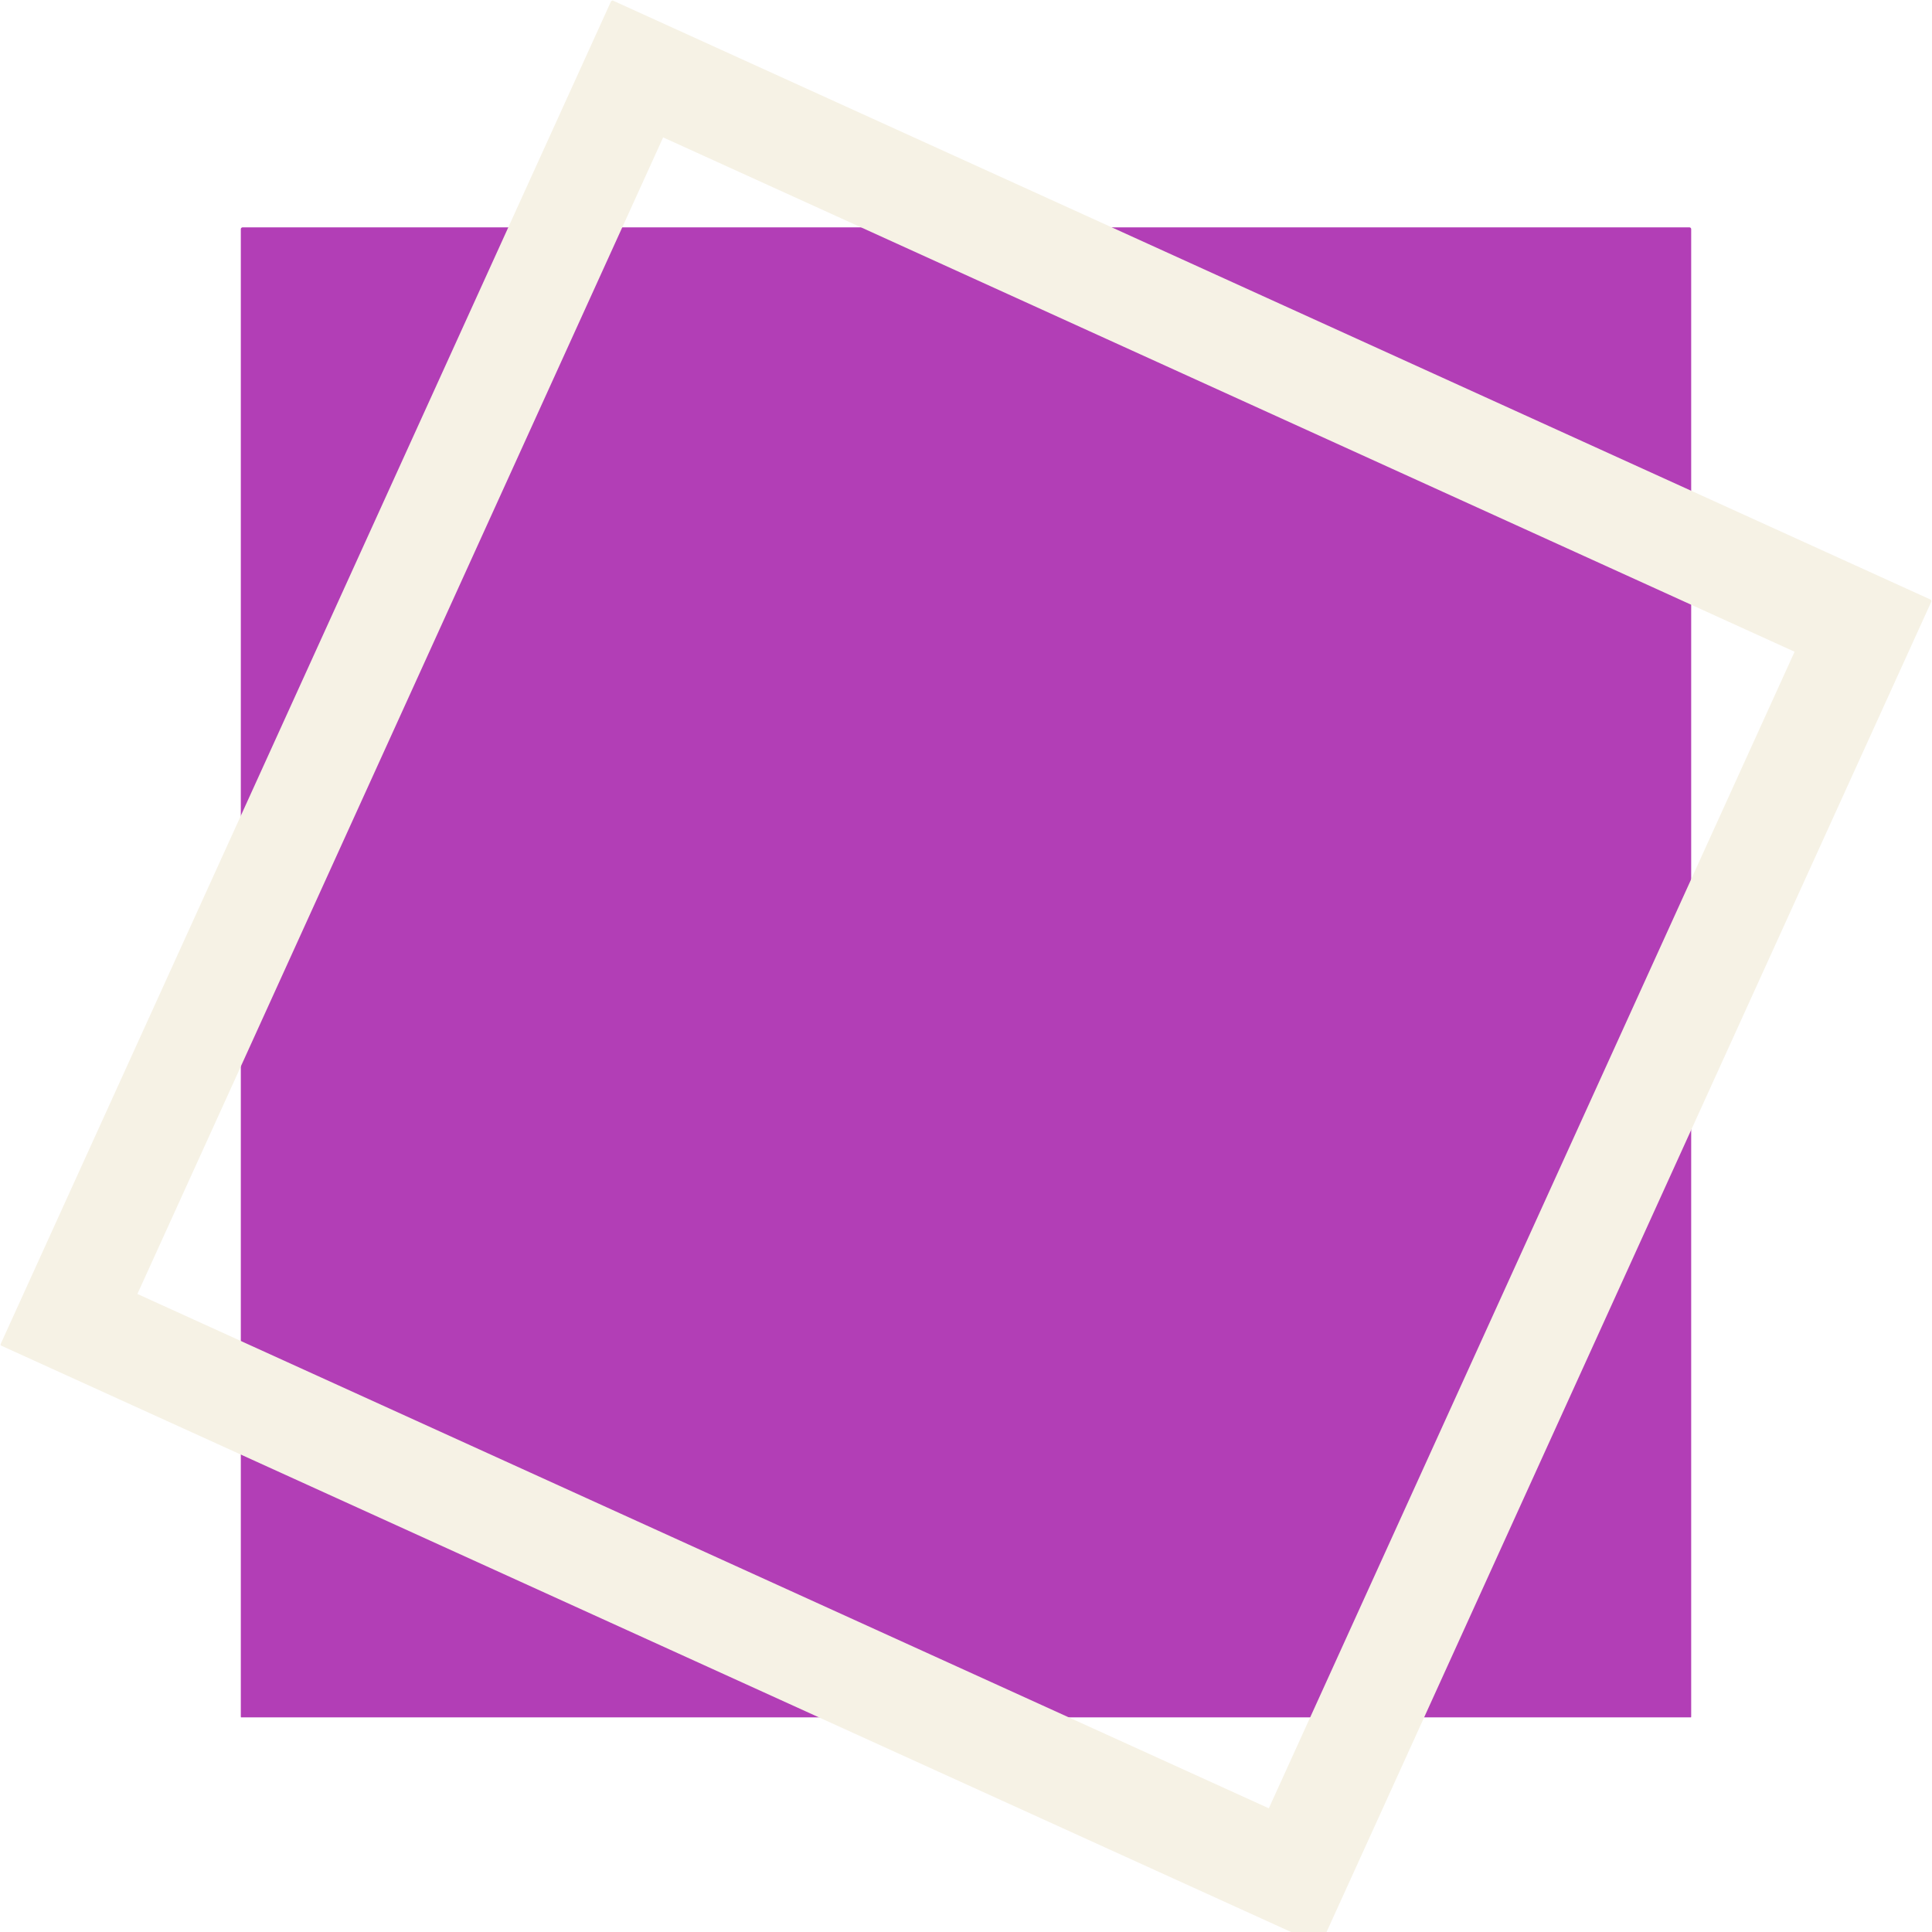
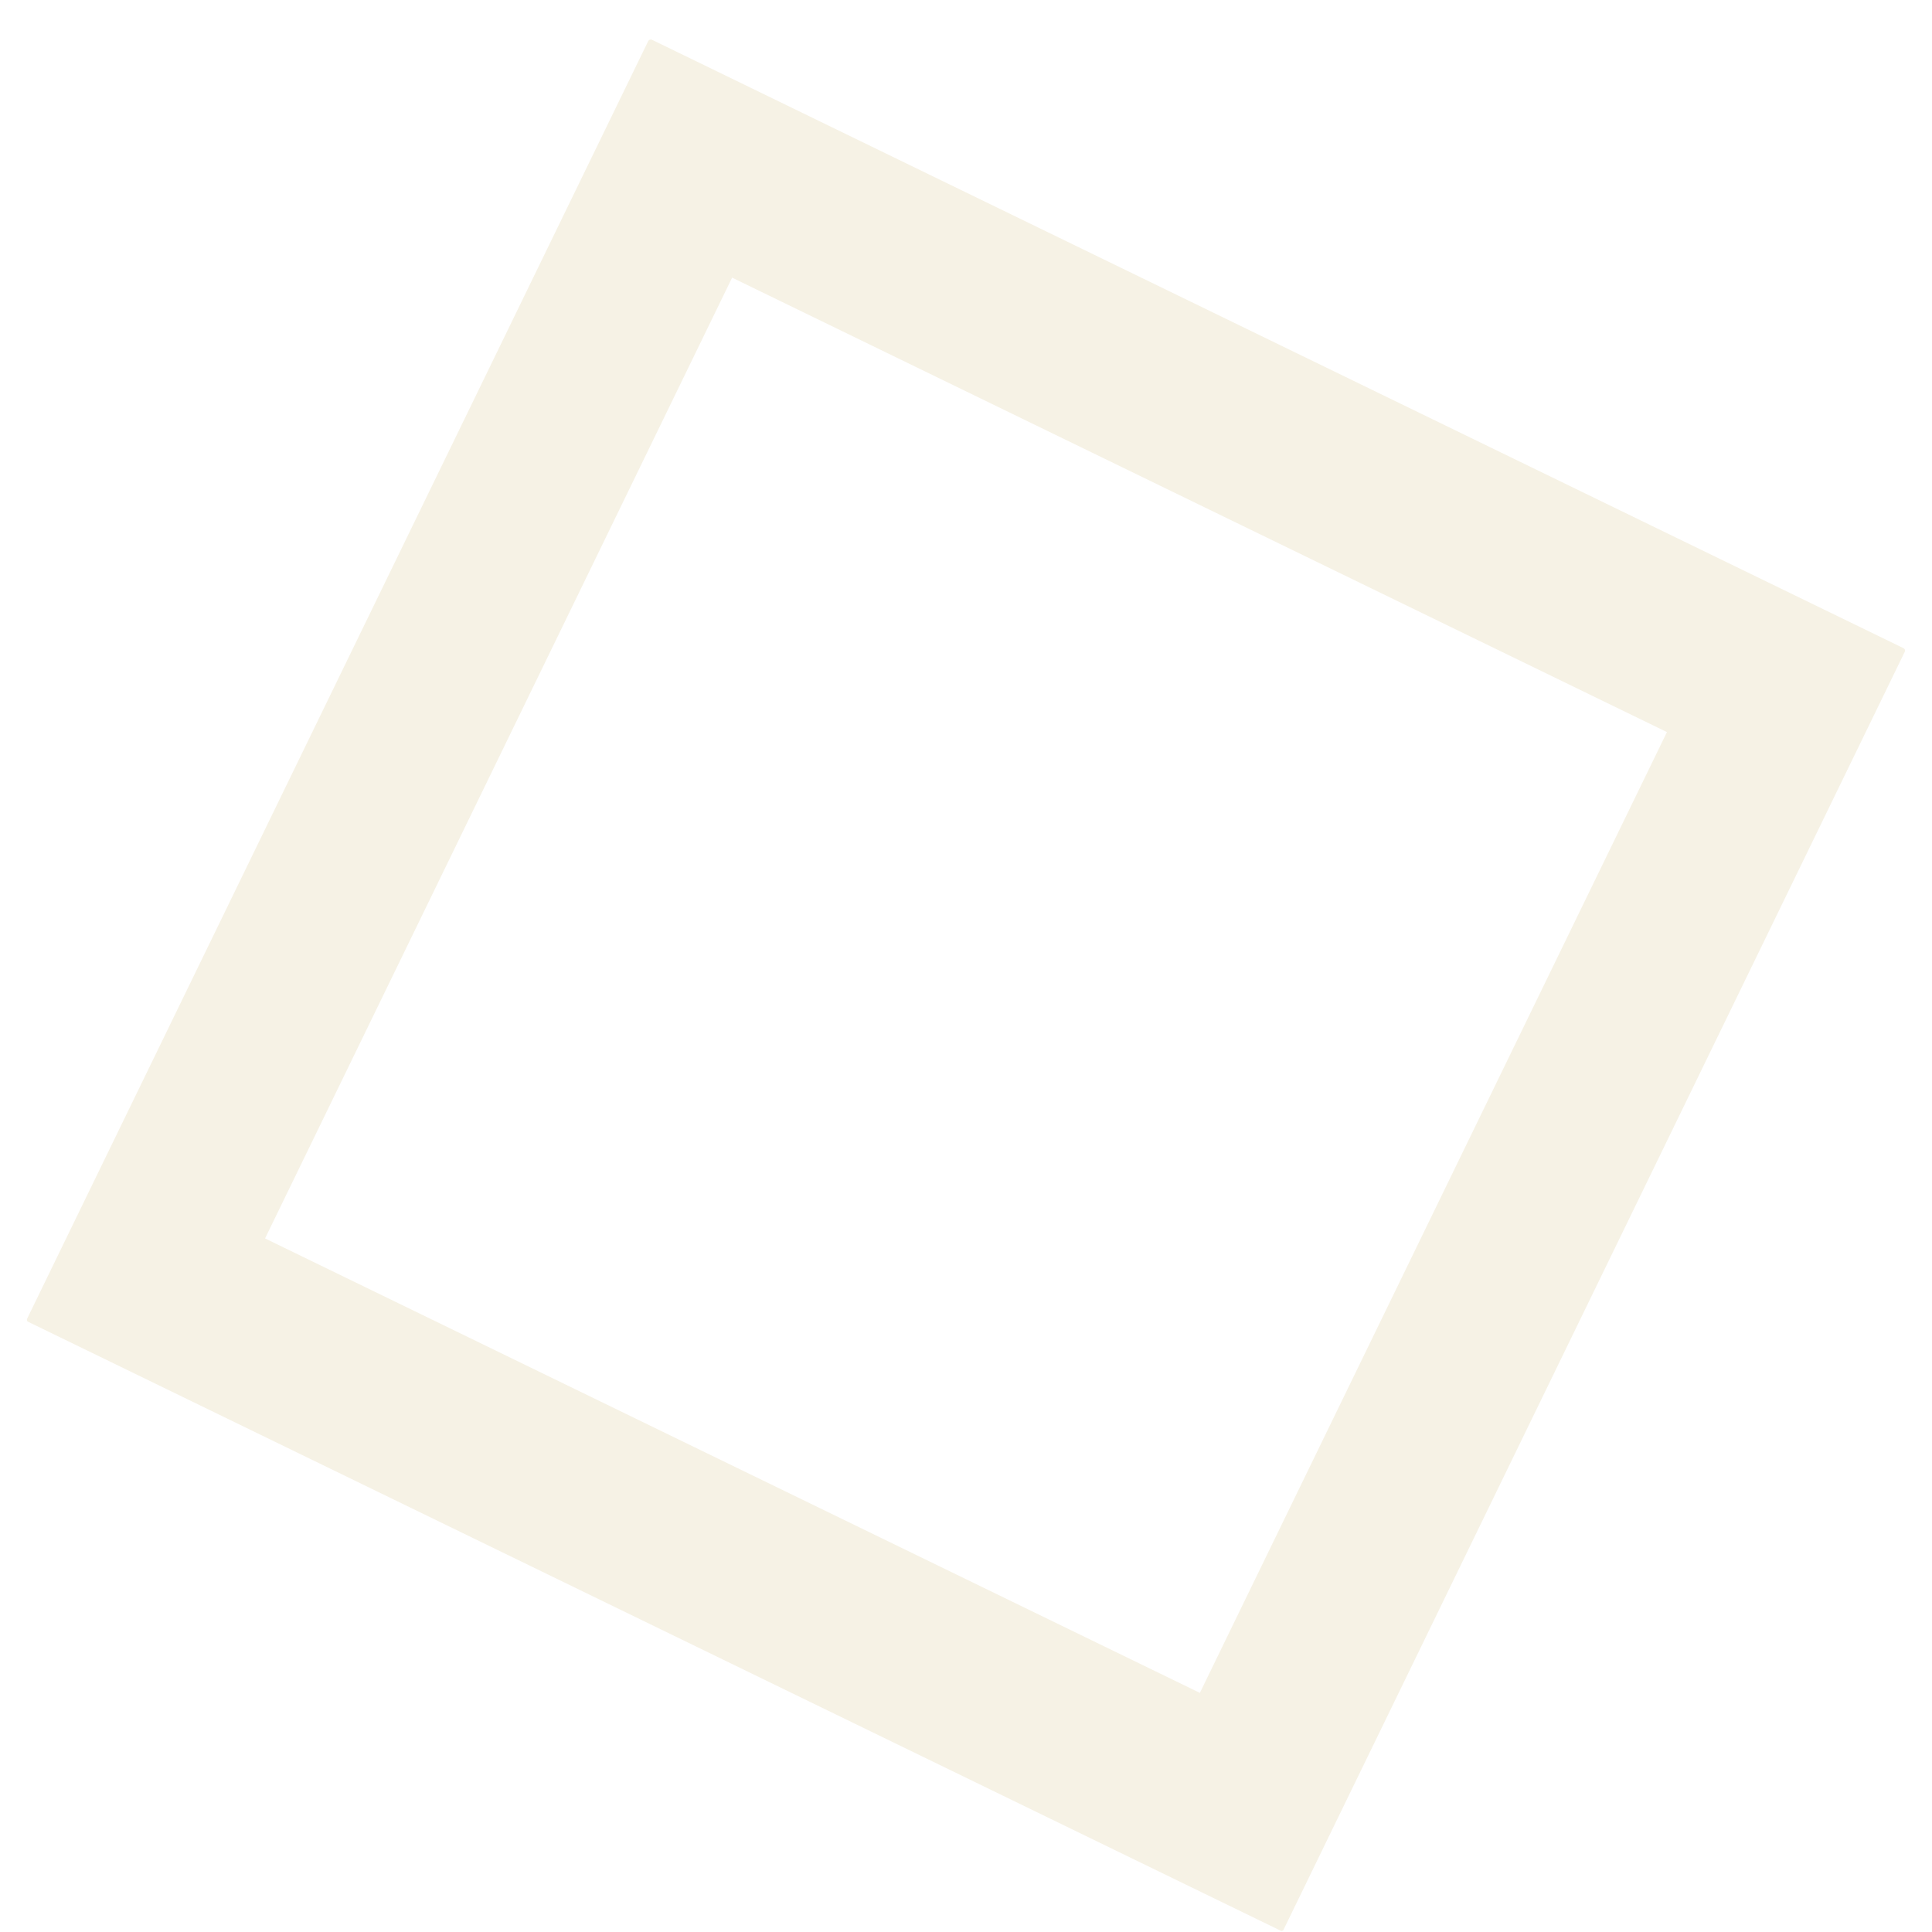
<svg xmlns="http://www.w3.org/2000/svg" width="1080" zoomAndPan="magnify" viewBox="0 0 810 810" height="1080" preserveAspectRatio="xMidYMid meet" version="1.0">
  <defs>
-     <clipPath id="12714245a0">
-       <path d="M 100.961 95.316 L 709.039 95.316 L 709.039 721 L 100.961 721 Z M 100.961 95.316 " clip-rule="nonzero" />
+     <clipPath id="798038c731">
+       <path d="M 11 16 L 799 16 L 799 810 L 11 810 Z M 11 16 " clip-rule="nonzero" />
    </clipPath>
-     <clipPath id="d3e14129fd">
-       <path d="M 101.711 95.316 L 708.289 95.316 C 708.488 95.316 708.68 95.395 708.82 95.535 C 708.961 95.676 709.039 95.867 709.039 96.066 L 709.039 719.68 C 709.039 719.879 708.961 720.07 708.82 720.211 C 708.68 720.352 708.488 720.43 708.289 720.43 L 101.711 720.43 C 101.512 720.43 101.32 720.352 101.18 720.211 C 101.039 720.07 100.961 719.879 100.961 719.68 L 100.961 96.066 C 100.961 95.867 101.039 95.676 101.18 95.535 C 101.32 95.395 101.512 95.316 101.711 95.316 Z M 101.711 95.316 " clip-rule="nonzero" />
+     <clipPath id="6aa2f2963b">
+       <path d="M 272.277 16.156 L 799.078 272.25 L 537.738 809.844 L 10.938 553.75 Z M 272.277 16.156 " clip-rule="nonzero" />
    </clipPath>
-     <clipPath id="ccc698dfb1">
-       <path d="M 0.961 0.316 L 609.039 0.316 L 609.039 625.48 L 0.961 625.48 Z M 0.961 0.316 " clip-rule="nonzero" />
+     <clipPath id="9597df3d04">
+       <path d="M 272.281 16.16 L 803.234 274.27 L 538.668 818.492 L 7.719 560.383 Z M 272.281 16.16 " clip-rule="nonzero" />
    </clipPath>
-     <clipPath id="bb18946c24">
-       <path d="M 1.711 0.316 L 608.289 0.316 C 608.488 0.316 608.68 0.395 608.82 0.535 C 608.961 0.676 609.039 0.867 609.039 1.066 L 609.039 624.68 C 609.039 624.879 608.961 625.07 608.82 625.211 C 608.68 625.352 608.488 625.43 608.289 625.43 L 1.711 625.43 C 1.512 625.43 1.32 625.352 1.18 625.211 C 1.039 625.07 0.961 624.879 0.961 624.68 L 0.961 1.066 C 0.961 0.867 1.039 0.676 1.18 0.535 C 1.32 0.395 1.512 0.316 1.711 0.316 Z M 1.711 0.316 " clip-rule="nonzero" />
-     </clipPath>
-     <clipPath id="4c2a2d7b40">
-       <rect x="0" width="610" y="0" height="626" />
-     </clipPath>
-     <clipPath id="5b077587ec">
-       <path d="M 256.434 0 L 810.156 251.715 L 553.785 815.68 L 0.062 563.965 Z M 256.434 0 " clip-rule="nonzero" />
-     </clipPath>
-     <clipPath id="65b2bc73fe">
-       <path d="M 249.012 -19.789 L 820.539 240.02 L 554.543 825.156 L -16.984 565.344 Z M 249.012 -19.789 " clip-rule="nonzero" />
-     </clipPath>
-     <clipPath id="831a468c2c">
-       <path d="M 257.117 0.312 L 809.312 251.336 C 809.492 251.418 809.633 251.566 809.703 251.754 C 809.773 251.941 809.766 252.148 809.684 252.328 L 553.871 815.059 C 553.789 815.242 553.641 815.383 553.453 815.453 C 553.266 815.523 553.059 815.516 552.879 815.434 L 0.684 564.41 C 0.504 564.328 0.363 564.18 0.293 563.992 C 0.223 563.805 0.23 563.598 0.312 563.418 L 256.121 0.684 C 256.203 0.504 256.355 0.363 256.543 0.293 C 256.727 0.223 256.934 0.23 257.117 0.312 Z M 257.117 0.312 " clip-rule="nonzero" />
+     <clipPath id="849f5deaee">
+       <path d="M 798.598 273.34 L 538.234 808.918 C 538.098 809.203 537.852 809.422 537.555 809.523 C 537.258 809.625 536.93 809.605 536.645 809.469 L 11.949 554.398 C 11.668 554.262 11.449 554.016 11.348 553.719 C 11.242 553.418 11.262 553.094 11.402 552.809 L 271.762 17.23 C 271.902 16.945 272.145 16.727 272.445 16.625 C 272.742 16.523 273.07 16.543 273.352 16.68 L 798.047 271.75 C 798.332 271.887 798.551 272.133 798.652 272.43 C 798.754 272.73 798.734 273.055 798.598 273.34 Z M 798.598 273.34 " clip-rule="nonzero" />
    </clipPath>
  </defs>
-   <g clip-path="url(#12714245a0)">
-     <g clip-path="url(#d3e14129fd)">
-       <g transform="matrix(1, 0, 0, 1, 100, 95)">
-         <g clip-path="url(#4c2a2d7b40)">
-           <g clip-path="url(#ccc698dfb1)">
-             <g clip-path="url(#bb18946c24)">
-               <path fill="#b23eb6" d="M 0.961 0.316 L 609.039 0.316 L 609.039 625.02 L 0.961 625.02 Z M 0.961 0.316 " fill-opacity="1" fill-rule="nonzero" />
-             </g>
-           </g>
+   <g clip-path="url(#798038c731)">
+     <g clip-path="url(#6aa2f2963b)">
+       <g clip-path="url(#9597df3d04)">
+         <g clip-path="url(#849f5deaee)">
+           <path stroke-linecap="butt" transform="matrix(0.67452, 0.327906, -0.327906, 0.67452, 272.2831, 16.15907)" fill="none" stroke-linejoin="miter" d="M 781.051 1.586 L 781.049 795.6 C 781.051 796.022 780.883 796.428 780.587 796.722 C 780.29 797.017 779.885 797.185 779.463 797.187 L 1.585 797.188 C 1.168 797.188 0.762 797.021 0.467 796.724 C 0.165 796.425 -0 796.025 0.002 795.601 L -0.001 1.589 C 0.002 1.165 0.165 0.761 0.466 0.464 C 0.763 0.169 1.168 0.001 1.585 0.001 L 779.463 0.001 C 779.885 -0.002 780.291 0.166 780.586 0.463 C 780.883 0.764 781.048 1.164 781.051 1.586 Z M 781.051 1.586 " stroke="#f6f2e5" stroke-width="200" stroke-opacity="1" stroke-miterlimit="4" />
        </g>
      </g>
    </g>
  </g>
-   <g clip-path="url(#5b077587ec)">
-     <g clip-path="url(#65b2bc73fe)">
-       <g clip-path="url(#831a468c2c)">
-         <path stroke-linecap="butt" transform="matrix(0.682764, 0.310376, -0.310376, 0.682764, 256.433, 0.00277088)" fill="none" stroke-linejoin="miter" d="M 1.001 -0.002 L 809.767 0.001 C 810.031 0.001 810.283 0.104 810.472 0.293 C 810.661 0.481 810.766 0.737 810.765 1 L 810.763 825.196 C 810.765 825.465 810.662 825.717 810.473 825.906 C 810.284 826.095 810.029 826.199 809.765 826.199 L 1 826.197 C 0.736 826.196 0.484 826.094 0.295 825.905 C 0.106 825.716 0.001 825.46 0.002 825.197 L -0.003 0.999 C -0.003 0.735 0.105 0.48 0.294 0.292 C 0.478 0.105 0.733 0 1.001 -0.002 Z M 1.001 -0.002 " stroke="#f6f2e5" stroke-width="116" stroke-opacity="1" stroke-miterlimit="4" />
-       </g>
-     </g>
-   </g>
</svg>
